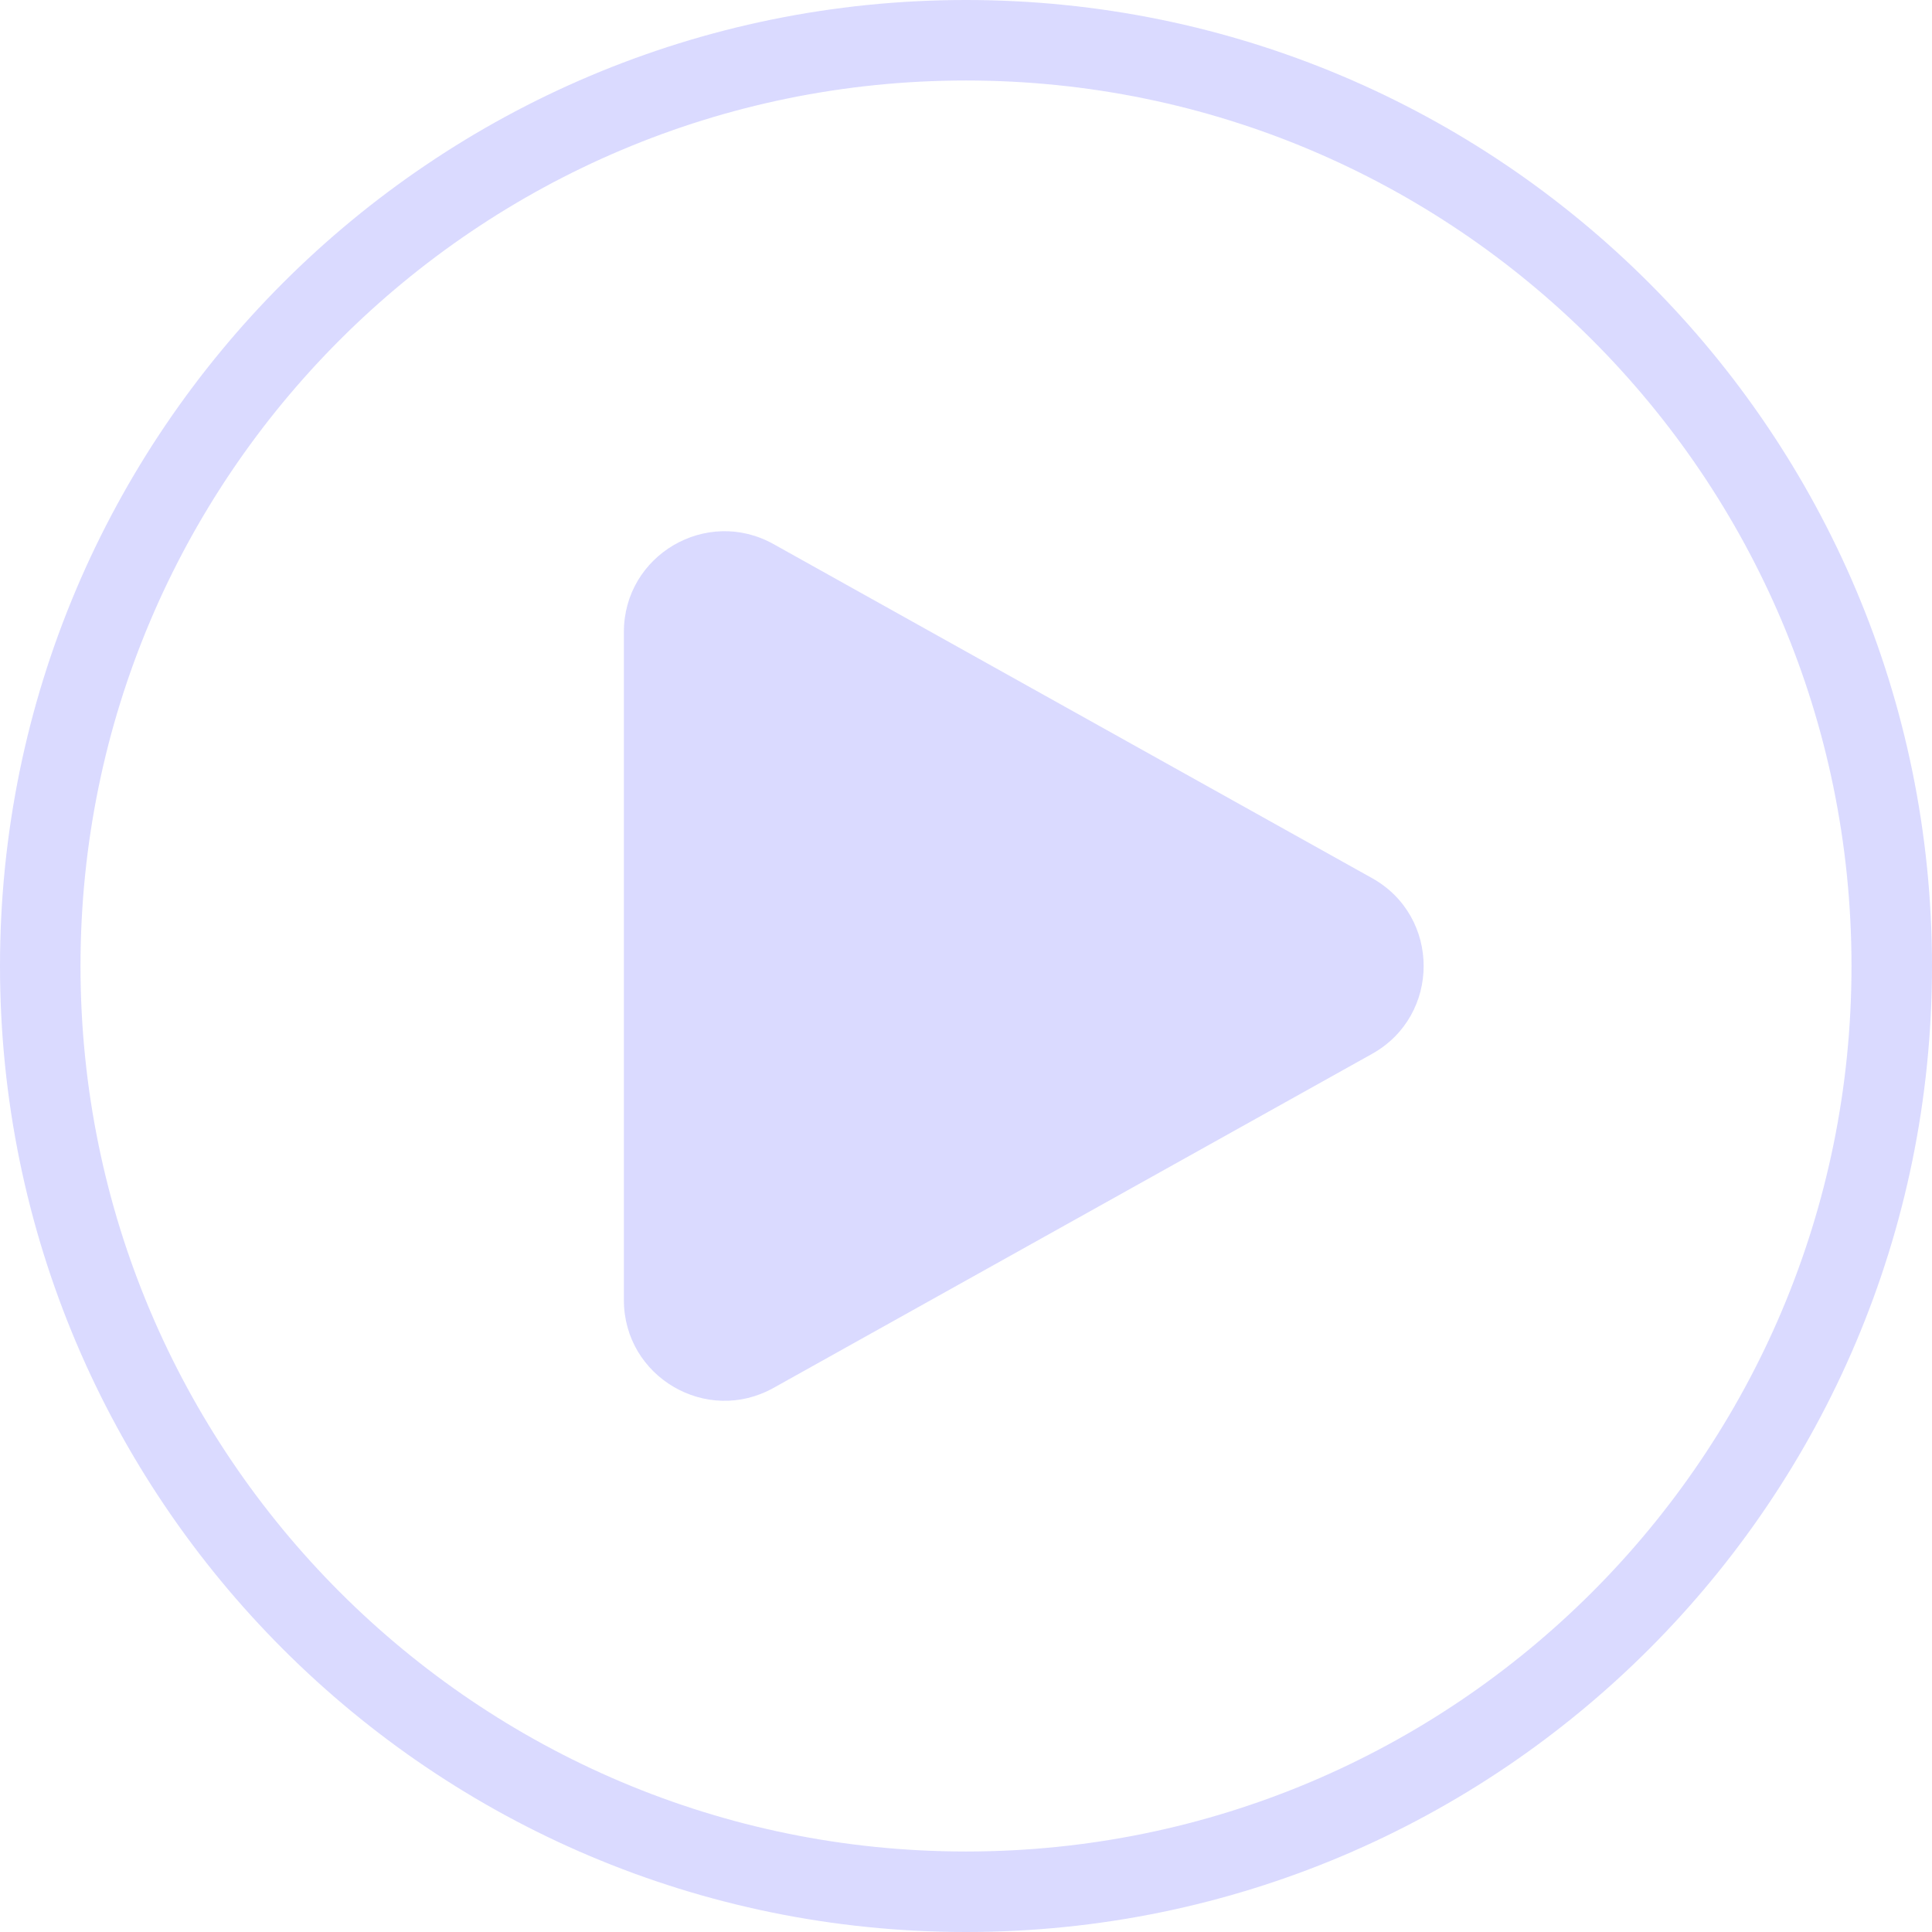
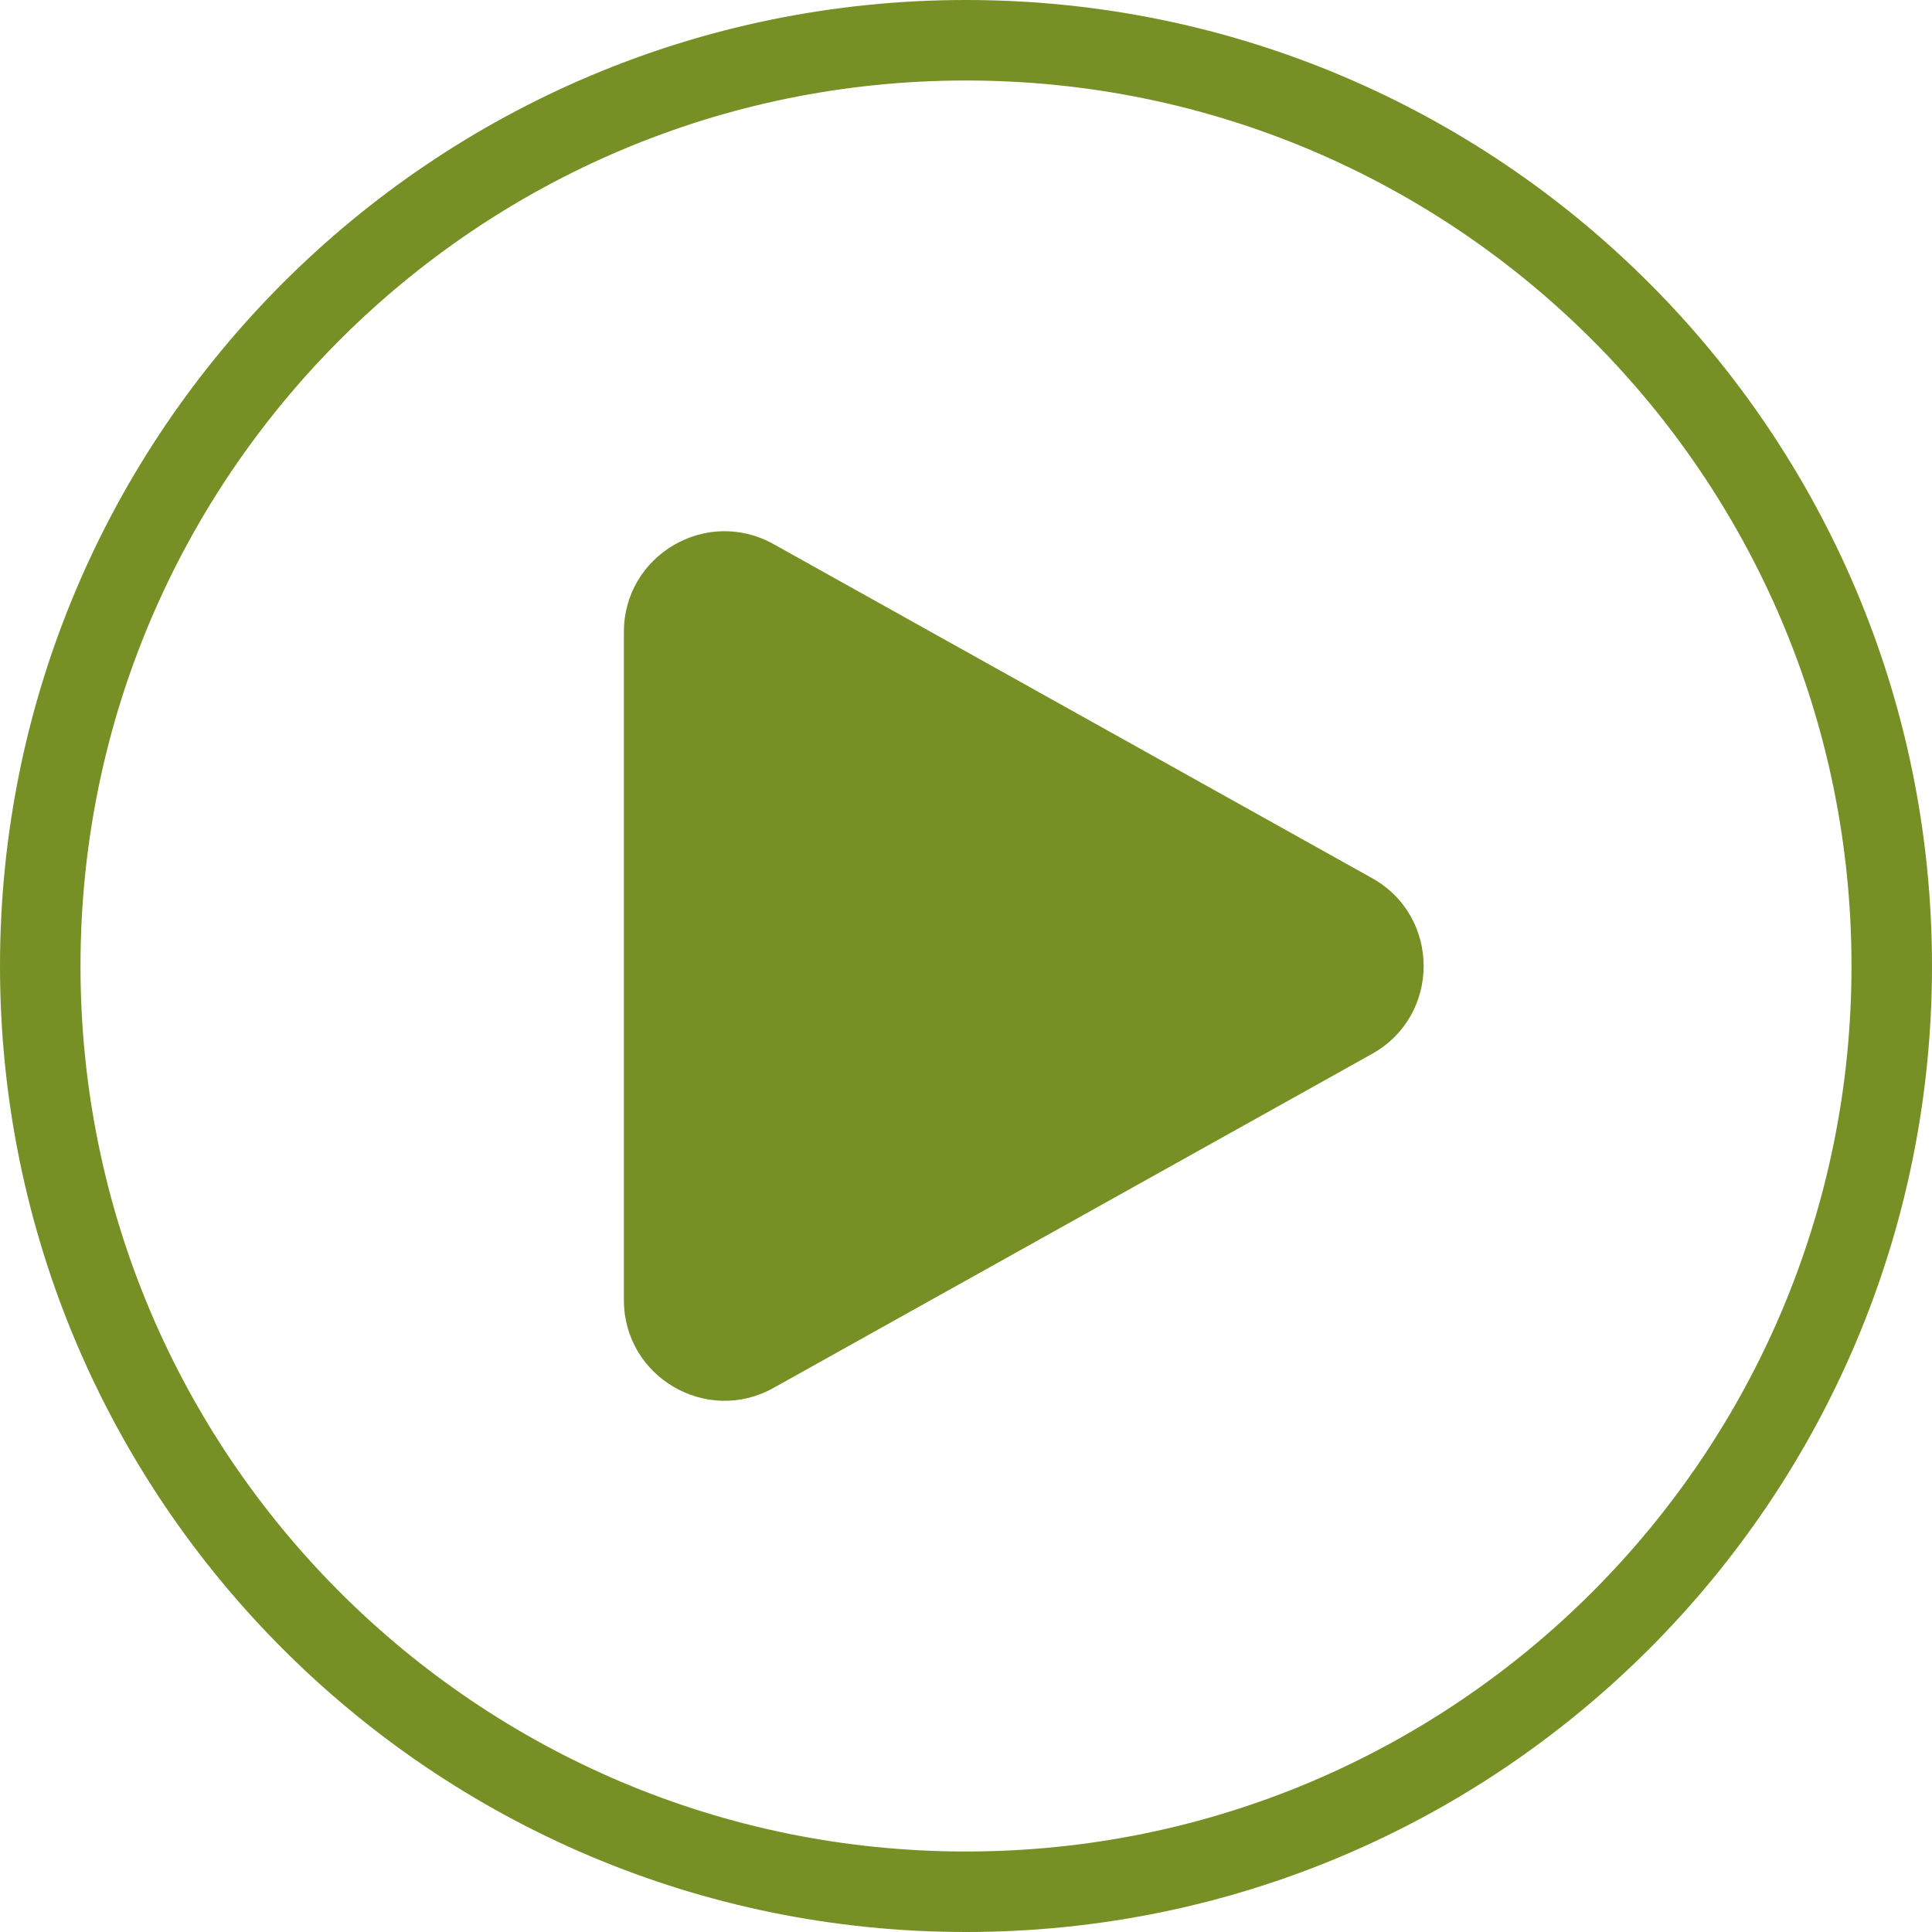
<svg xmlns="http://www.w3.org/2000/svg" width="96" height="96" viewBox="0 0 96 96" fill="none">
-   <circle cx="48" cy="48" r="46" stroke="#DADAFF" stroke-width="4" />
-   <path d="M68.177 43.634C71.595 45.541 71.595 50.459 68.177 52.366L38.437 68.964C35.104 70.824 31 68.415 31 64.598V31.402C31 27.585 35.104 25.176 38.437 27.036L68.177 43.634Z" fill="#DADAFF" />
+   <circle cx="48" cy="48" r="46" stroke="#779025" stroke-width="4" />
+   <path d="M68.177 43.634C71.595 45.541 71.595 50.459 68.177 52.366L38.437 68.964C35.104 70.824 31 68.415 31 64.598V31.402C31 27.585 35.104 25.176 38.437 27.036L68.177 43.634Z" fill="#779025" />
</svg>
